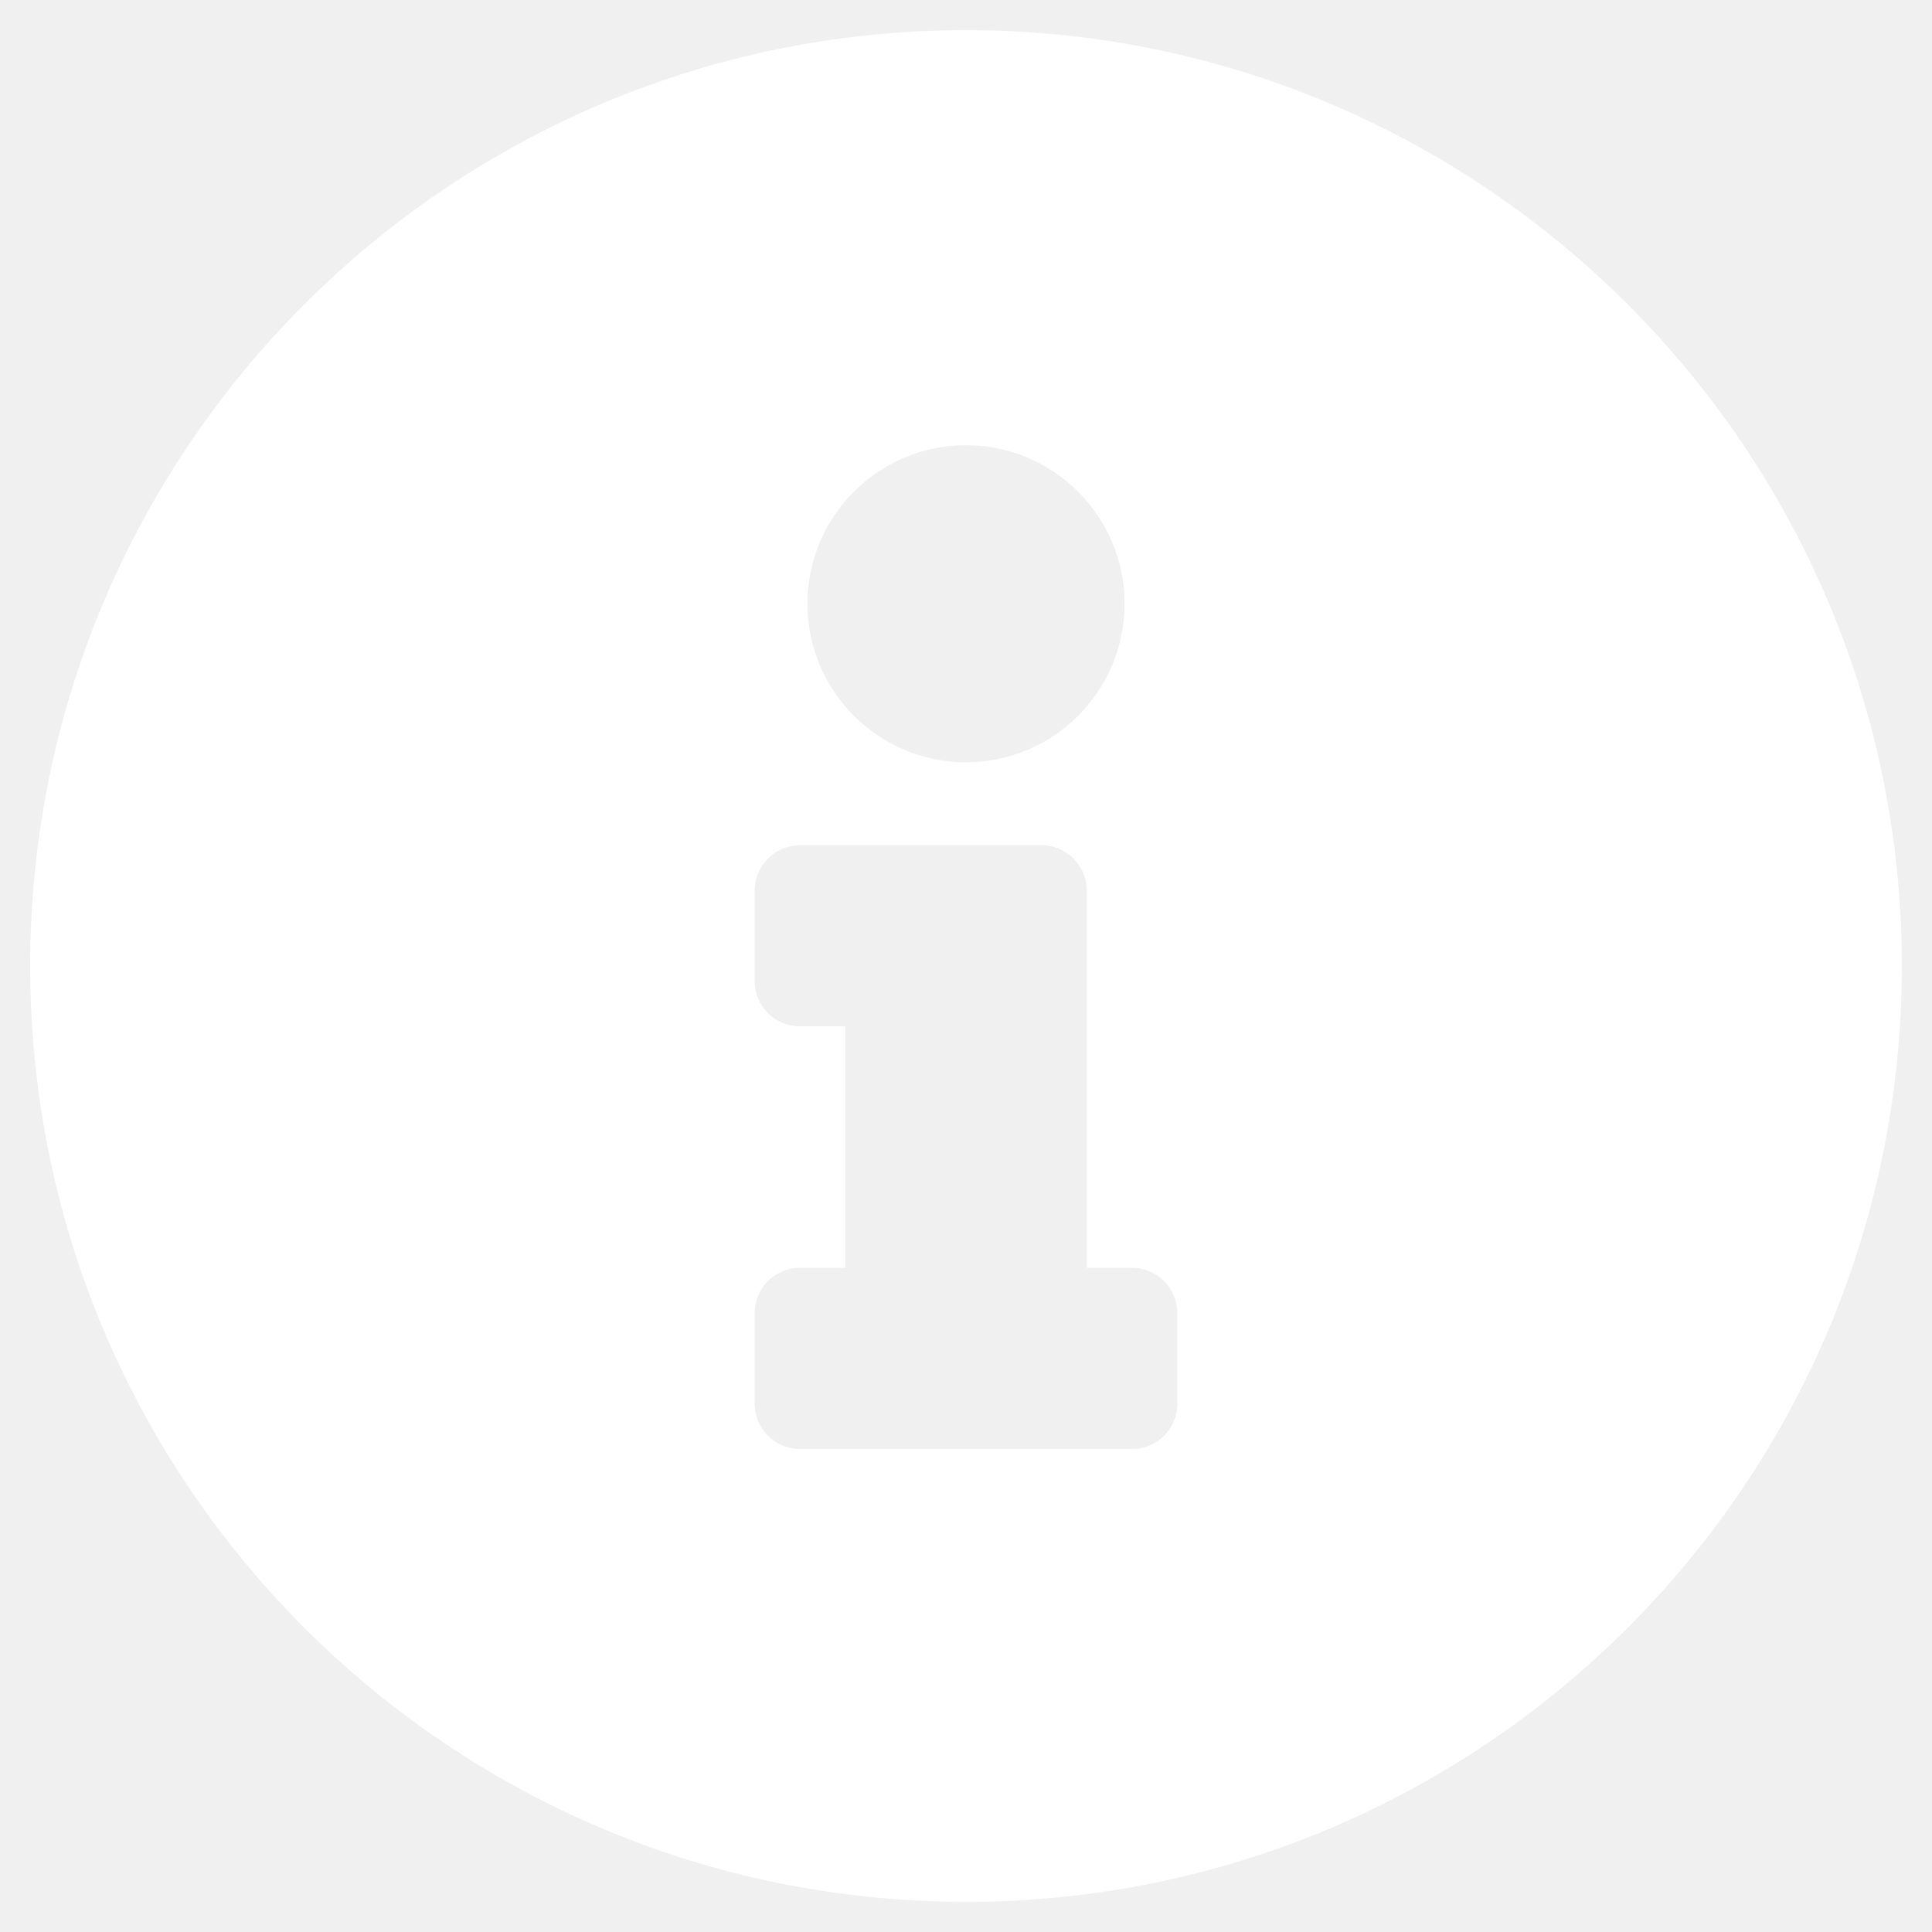
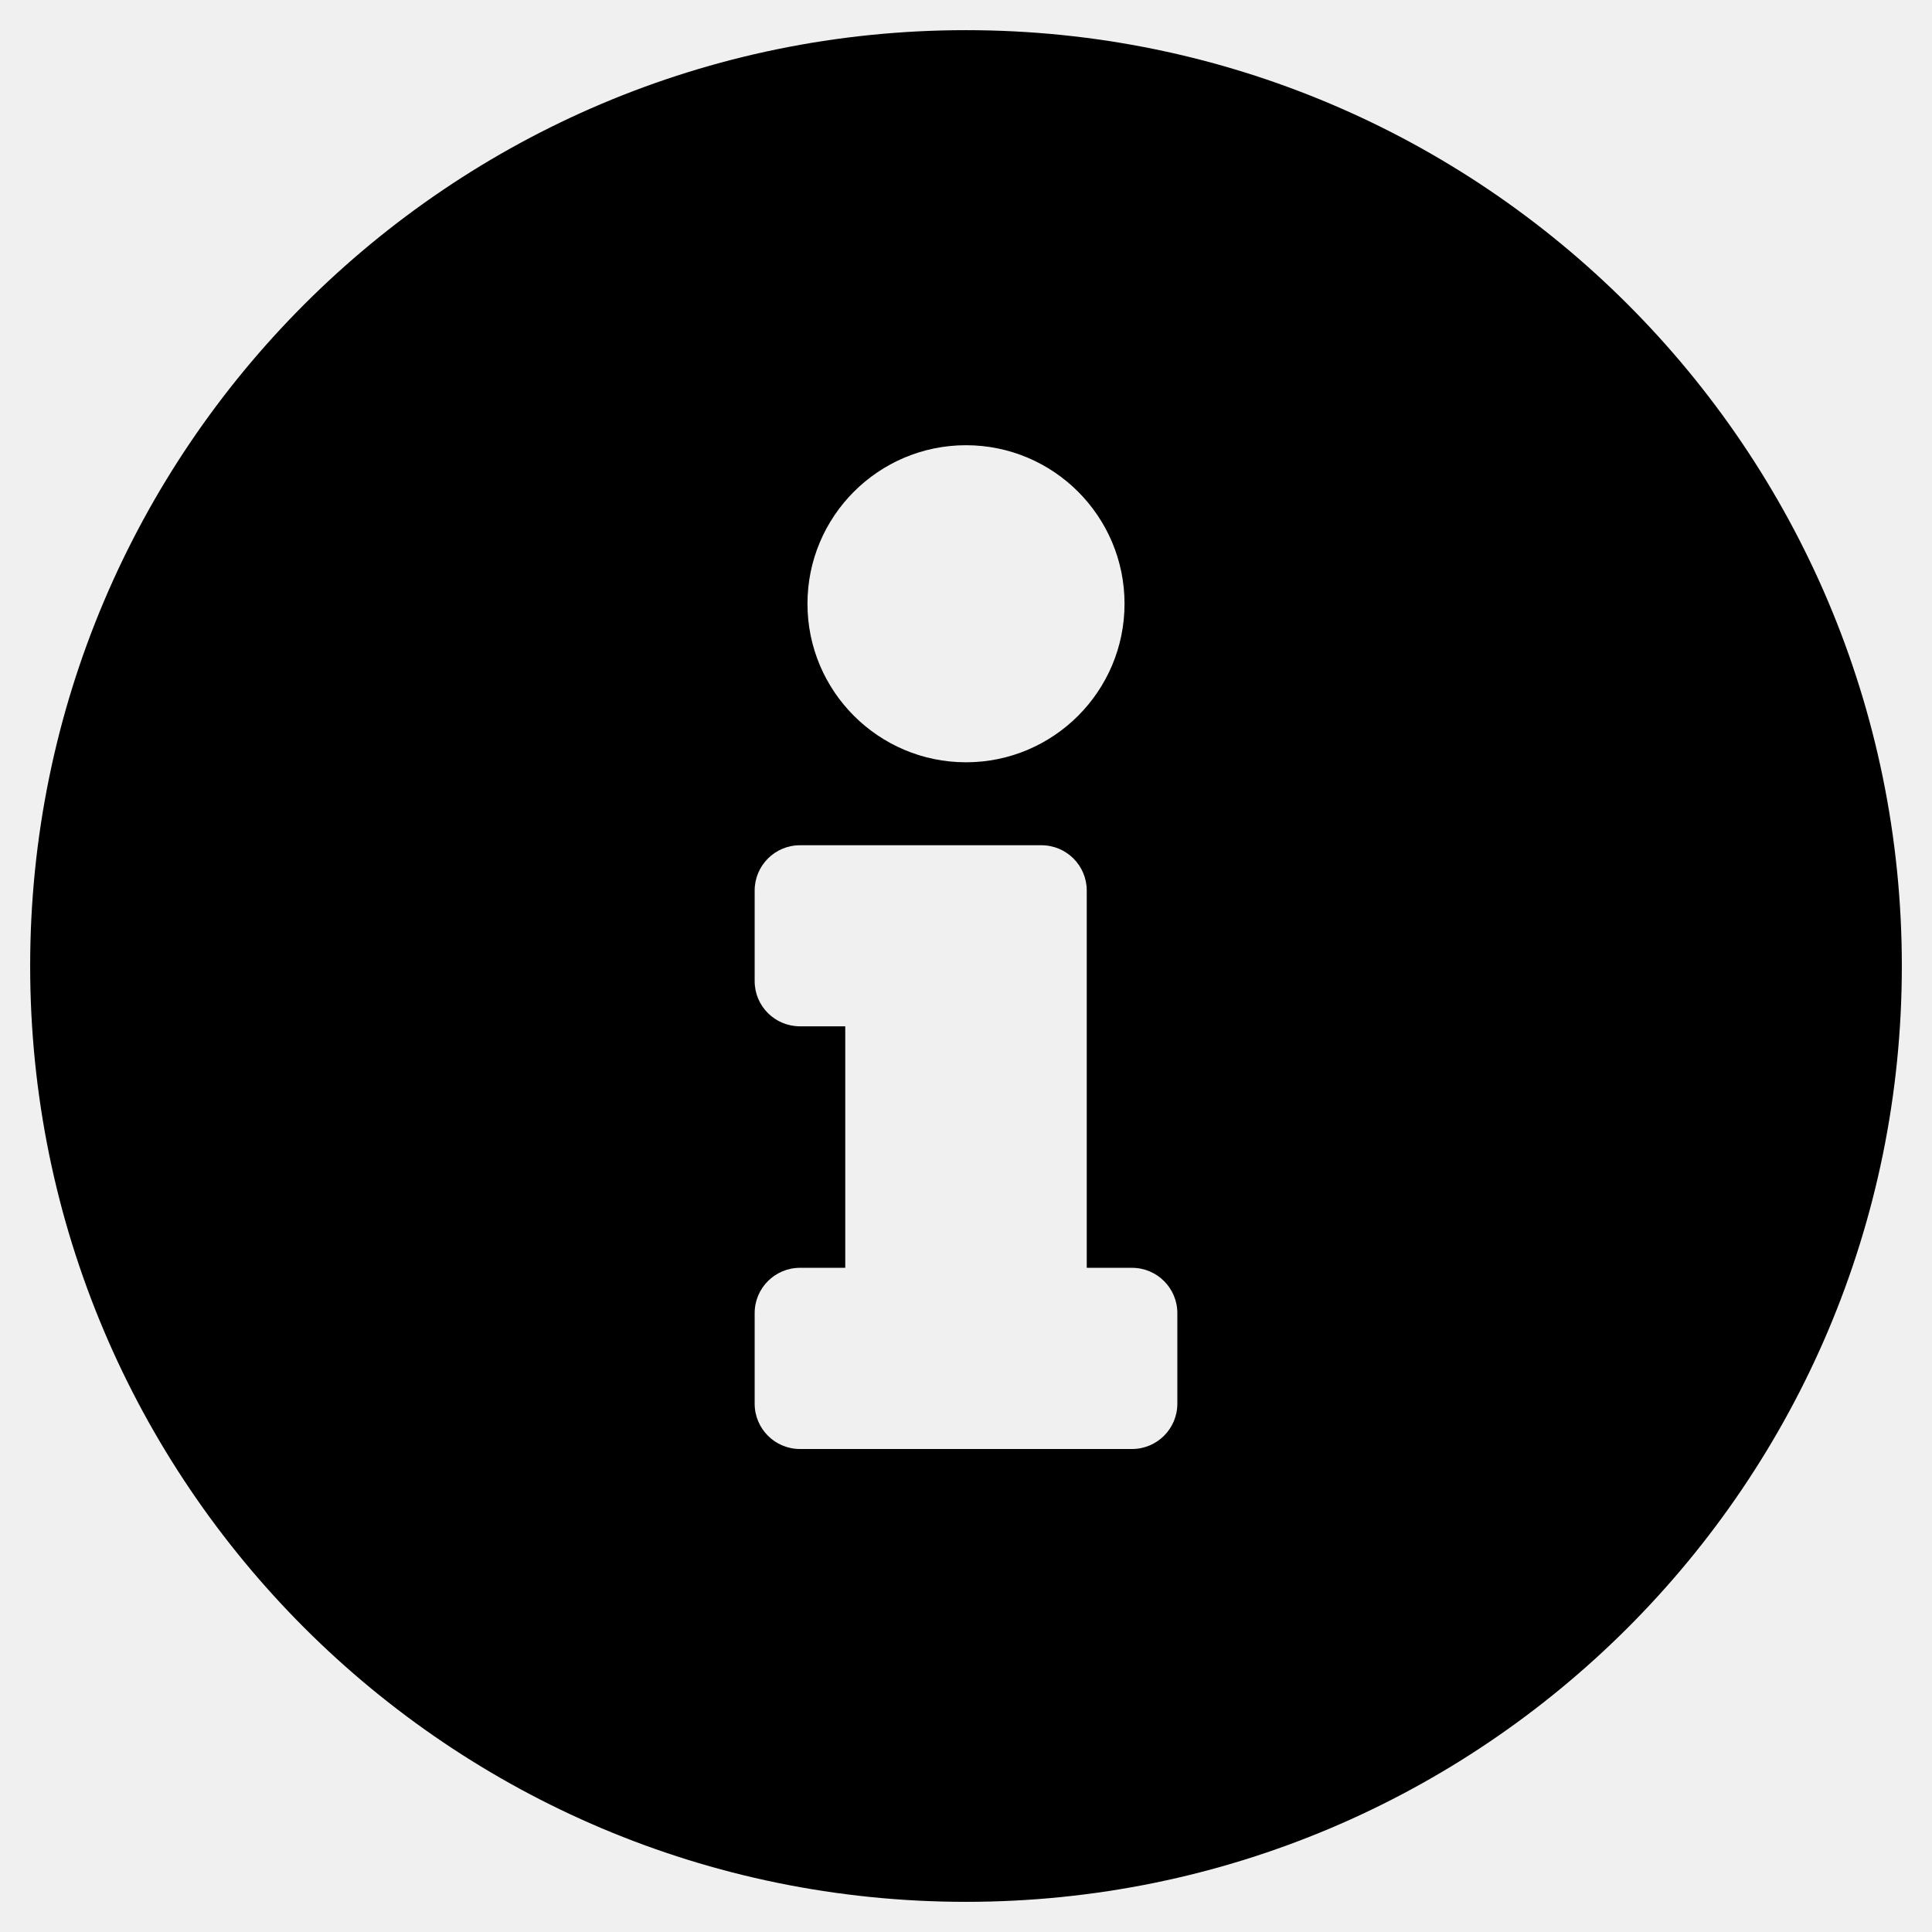
- <svg xmlns="http://www.w3.org/2000/svg" width="18" height="18" viewBox="0 0 18 18" fill="none">
-   <path d="M9 0.281C4.185 0.281 0.281 4.187 0.281 9C0.281 13.816 4.185 17.719 9 17.719C13.815 17.719 17.719 13.816 17.719 9C17.719 4.187 13.815 0.281 9 0.281ZM9 4.148C9.815 4.148 10.477 4.81 10.477 5.625C10.477 6.44 9.815 7.102 9 7.102C8.185 7.102 7.523 6.44 7.523 5.625C7.523 4.81 8.185 4.148 9 4.148ZM10.969 13.078C10.969 13.311 10.78 13.5 10.547 13.5H7.453C7.22 13.5 7.031 13.311 7.031 13.078V12.234C7.031 12.001 7.22 11.812 7.453 11.812H7.875V9.562H7.453C7.22 9.562 7.031 9.374 7.031 9.141V8.297C7.031 8.064 7.22 7.875 7.453 7.875H9.703C9.936 7.875 10.125 8.064 10.125 8.297V11.812H10.547C10.78 11.812 10.969 12.001 10.969 12.234V13.078Z" fill="#ffffff" />
+ <svg xmlns="http://www.w3.org/2000/svg" width="18" height="18" viewBox="0 0 18 18">
+   <path d="M9 0.281C4.185 0.281 0.281 4.187 0.281 9C0.281 13.816 4.185 17.719 9 17.719C13.815 17.719 17.719 13.816 17.719 9C17.719 4.187 13.815 0.281 9 0.281ZM9 4.148C9.815 4.148 10.477 4.81 10.477 5.625C10.477 6.44 9.815 7.102 9 7.102C8.185 7.102 7.523 6.44 7.523 5.625C7.523 4.81 8.185 4.148 9 4.148ZM10.969 13.078C10.969 13.311 10.78 13.5 10.547 13.5H7.453C7.22 13.5 7.031 13.311 7.031 13.078V12.234C7.031 12.001 7.22 11.812 7.453 11.812H7.875V9.562H7.453C7.22 9.562 7.031 9.374 7.031 9.141V8.297C7.031 8.064 7.22 7.875 7.453 7.875H9.703C9.936 7.875 10.125 8.064 10.125 8.297V11.812H10.547C10.78 11.812 10.969 12.001 10.969 12.234V13.078Z" />
</svg>
